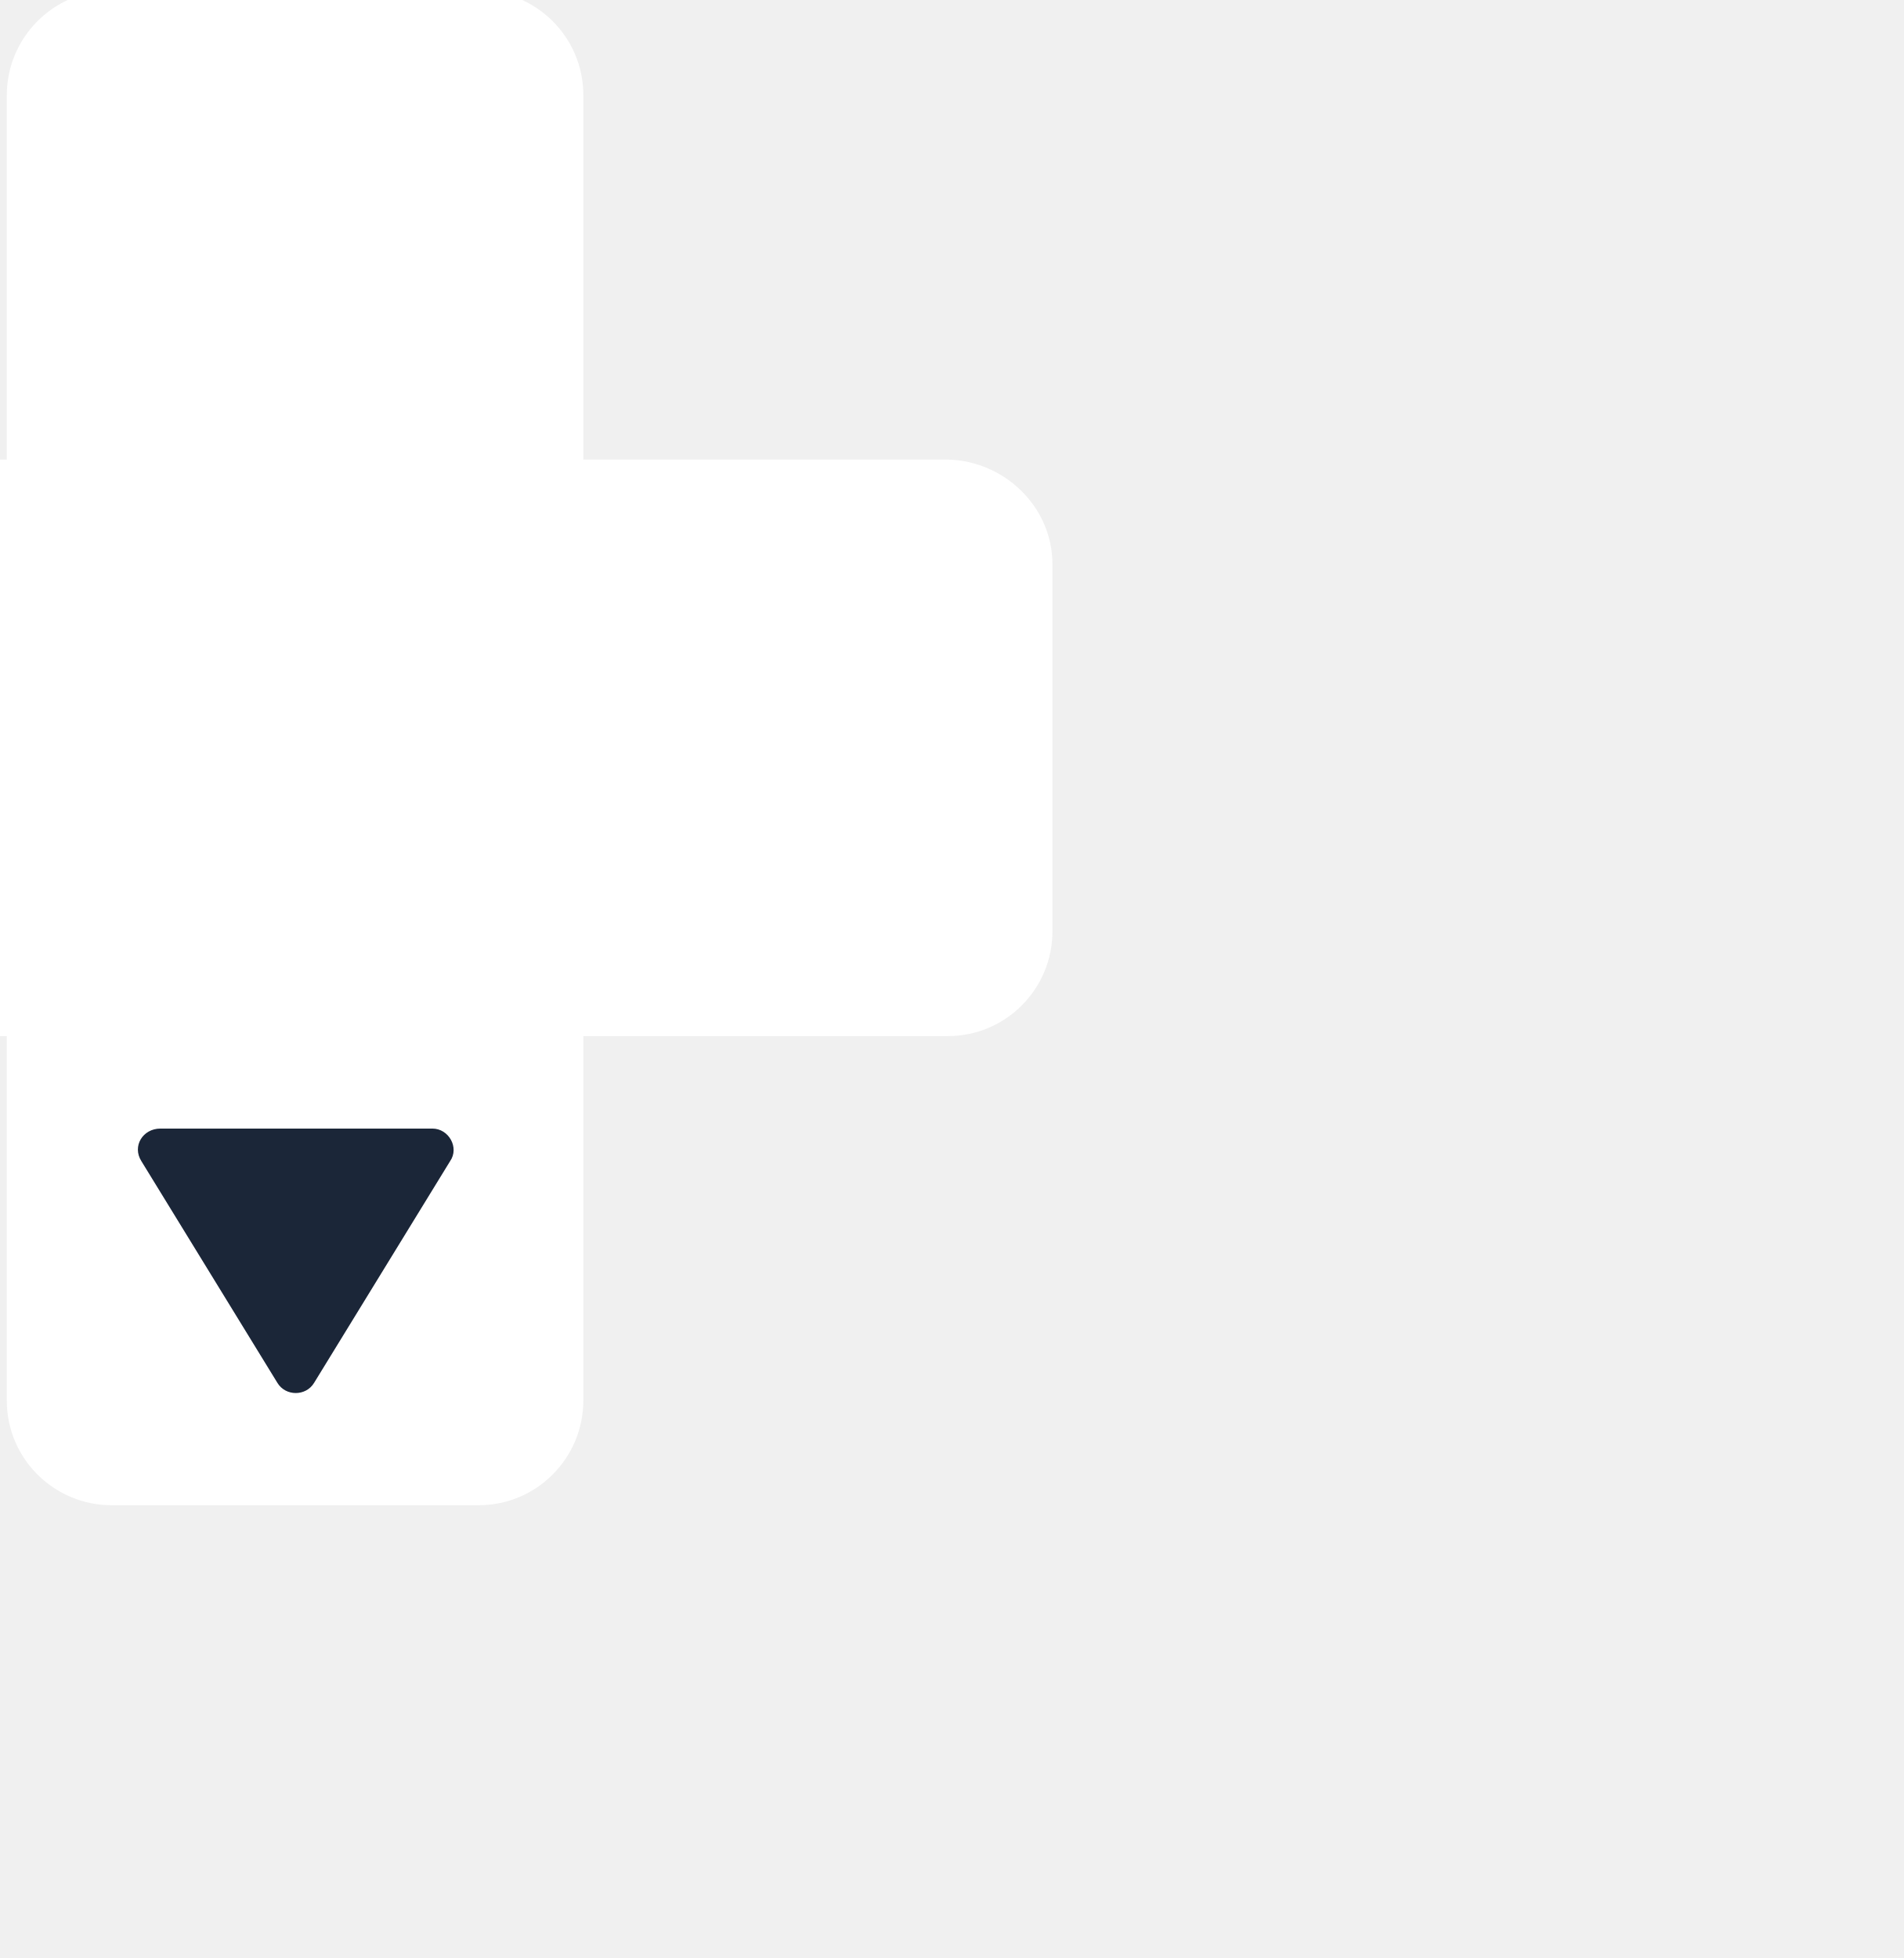
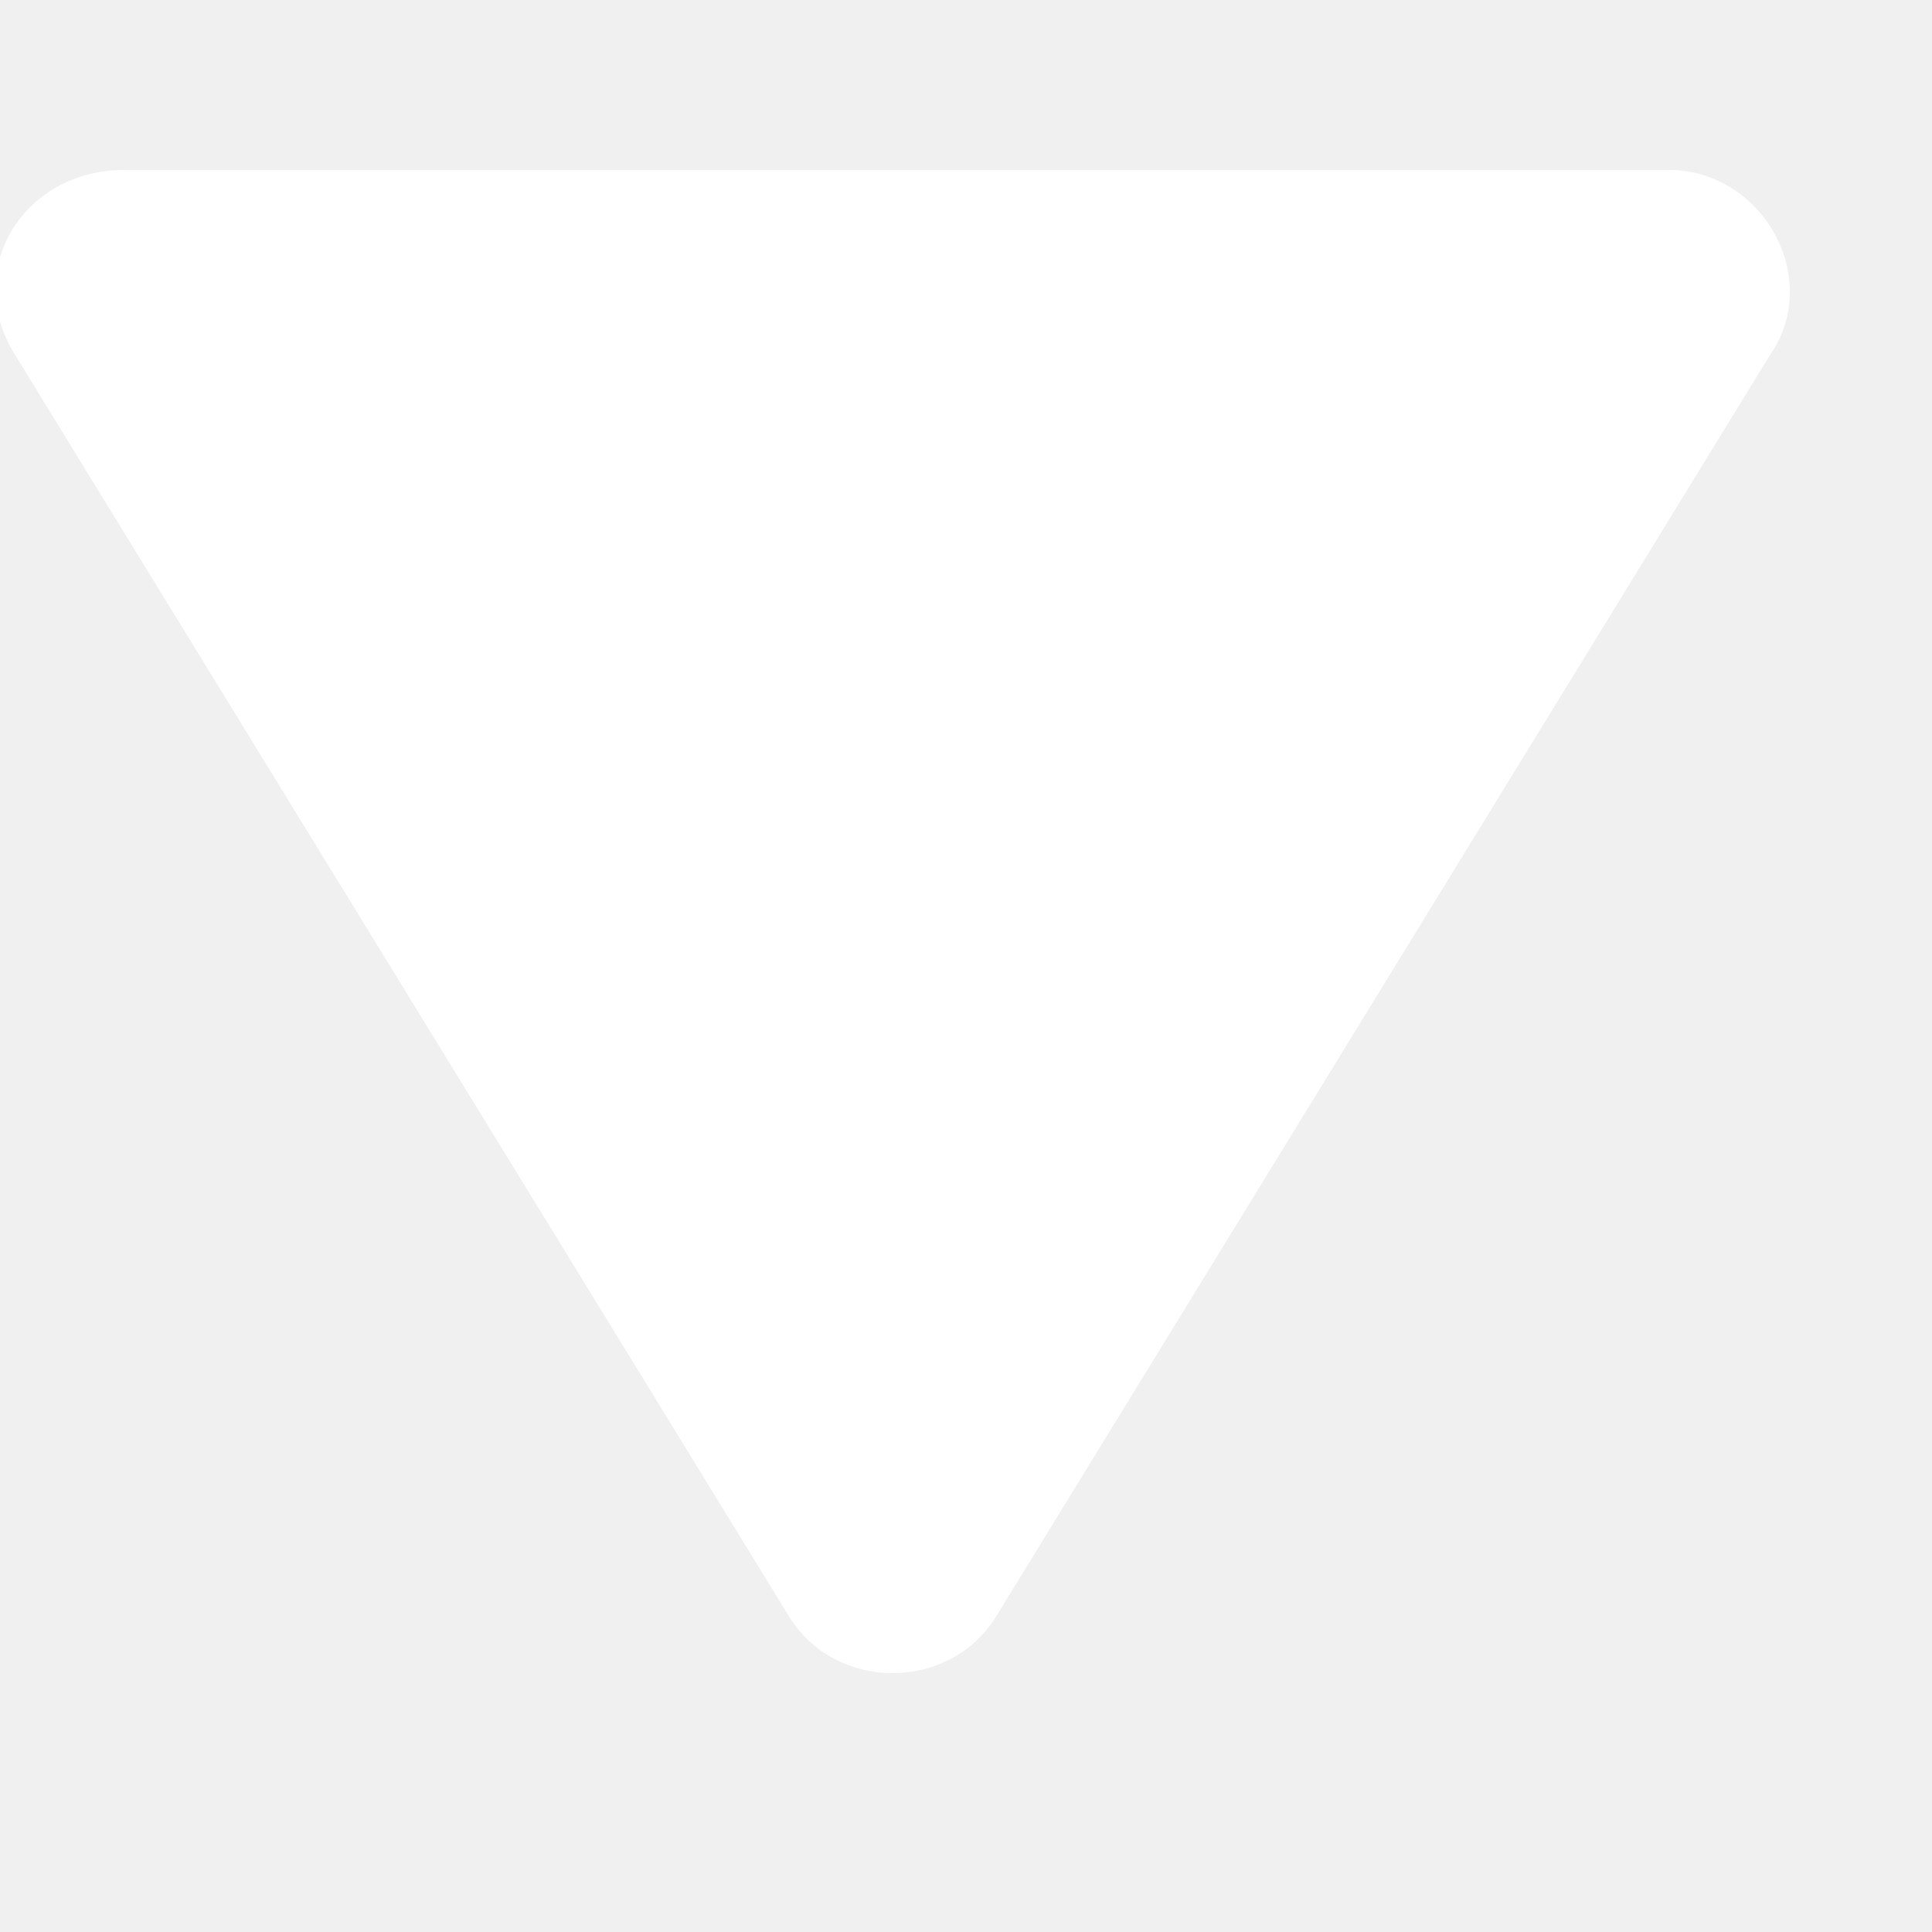
- <svg xmlns="http://www.w3.org/2000/svg" version="1.1" viewBox="1023.8 574.2 140 144">
+ <svg xmlns="http://www.w3.org/2000/svg" version="1.1" viewBox="1034 655 25 25">
  <style type="text/css">
	.st1{fill:#FFFFFF;}
- 	.st0{fill:#1B2638;}
</style>
  <g>
-     <path class="st1" d="M1101.2,615.7v27c0,4.2-3.4,7.7-7.7,7.7h-26.8v26.8c0,4.2-3.4,7.7-7.7,7.7h-27c-4.2,0-7.7-3.4-7.7-7.7v-26.8   h-26.8c-4.2,0-7.7-3.4-7.7-7.7v-27c0-4.2,3.4-7.7,7.7-7.7h26.8v-26.8c0-4.2,3.4-7.7,7.7-7.7h27c4.2,0,7.7,3.4,7.7,7.7v26.8h26.8   C1097.7,608.1,1101.2,611.5,1101.2,615.7z" />
-     <path class="st0" d="M1056.9,659.6l-10,16.3c-0.6,1-2.1,1-2.7,0l-10-16.3c-0.7-1.1,0.1-2.4,1.4-2.4h20   C1056.8,657.2,1057.6,658.6,1056.9,659.6z" />
+     <path class="st1" d="M1056.9,659.6l-10,16.3c-0.6,1-2.1,1-2.7,0l-10-16.3c-0.7-1.1,0.1-2.4,1.4-2.4h20   C1056.8,657.2,1057.6,658.6,1056.9,659.6z" />
  </g>
</svg>
